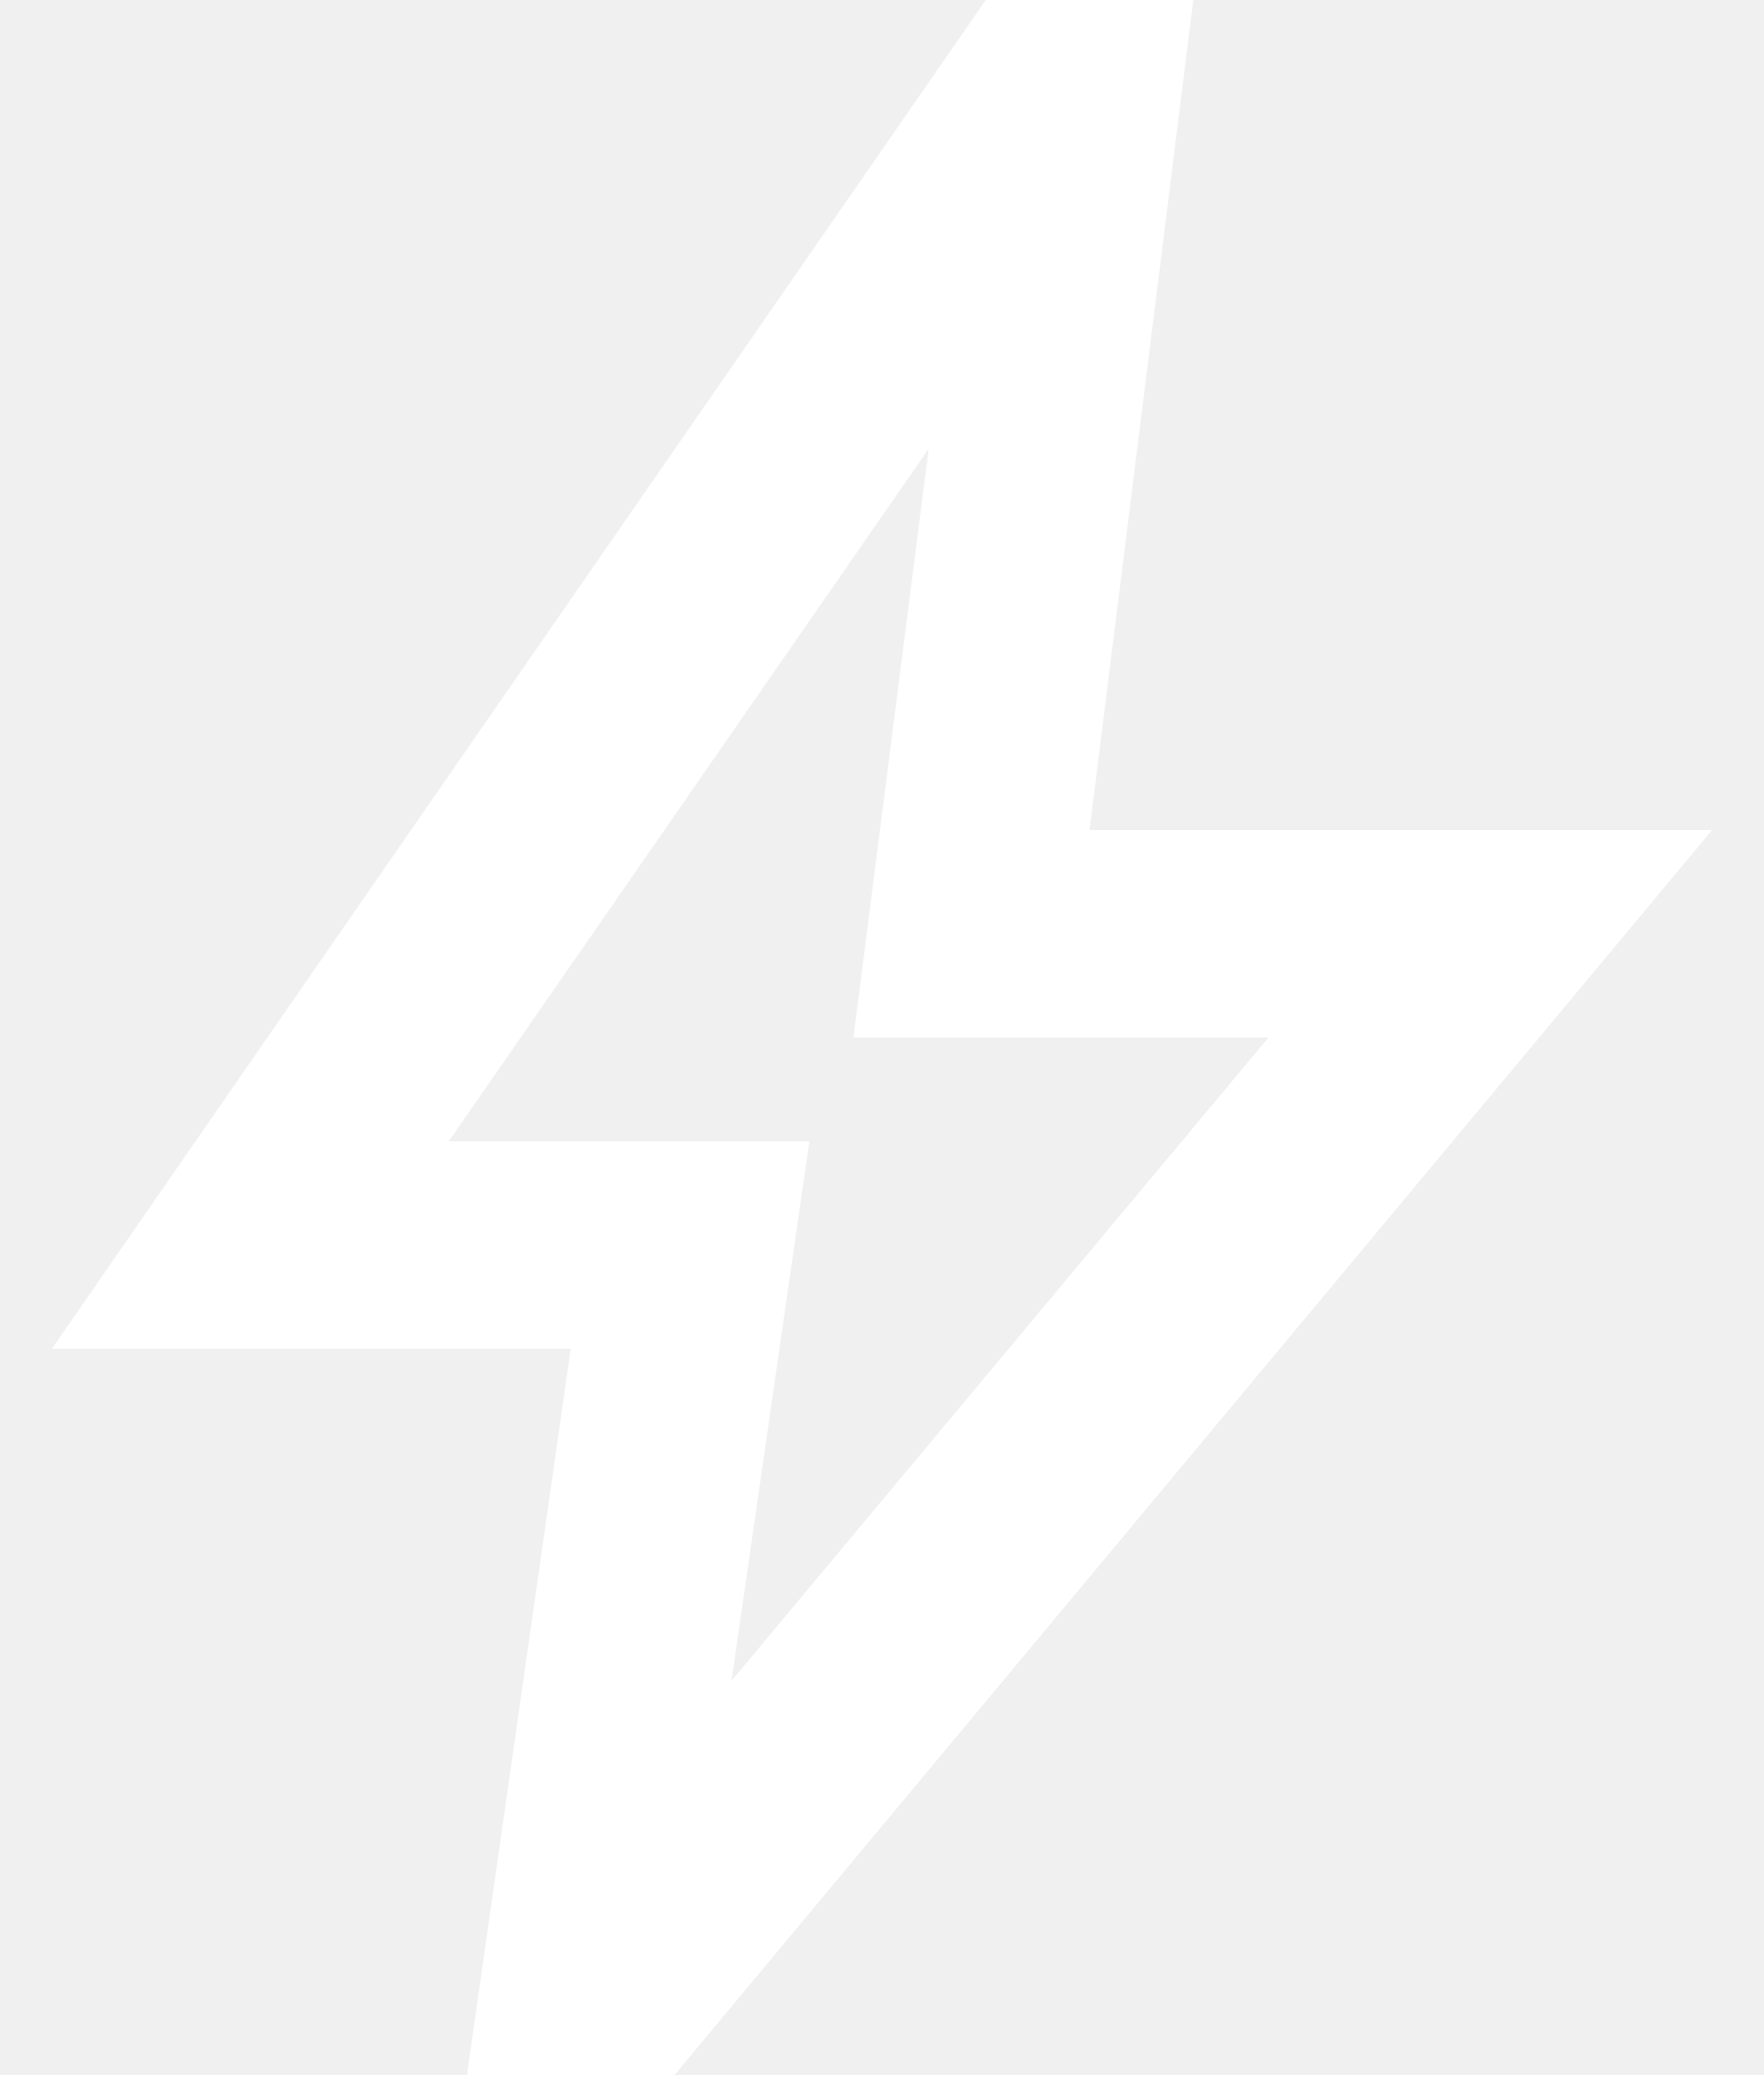
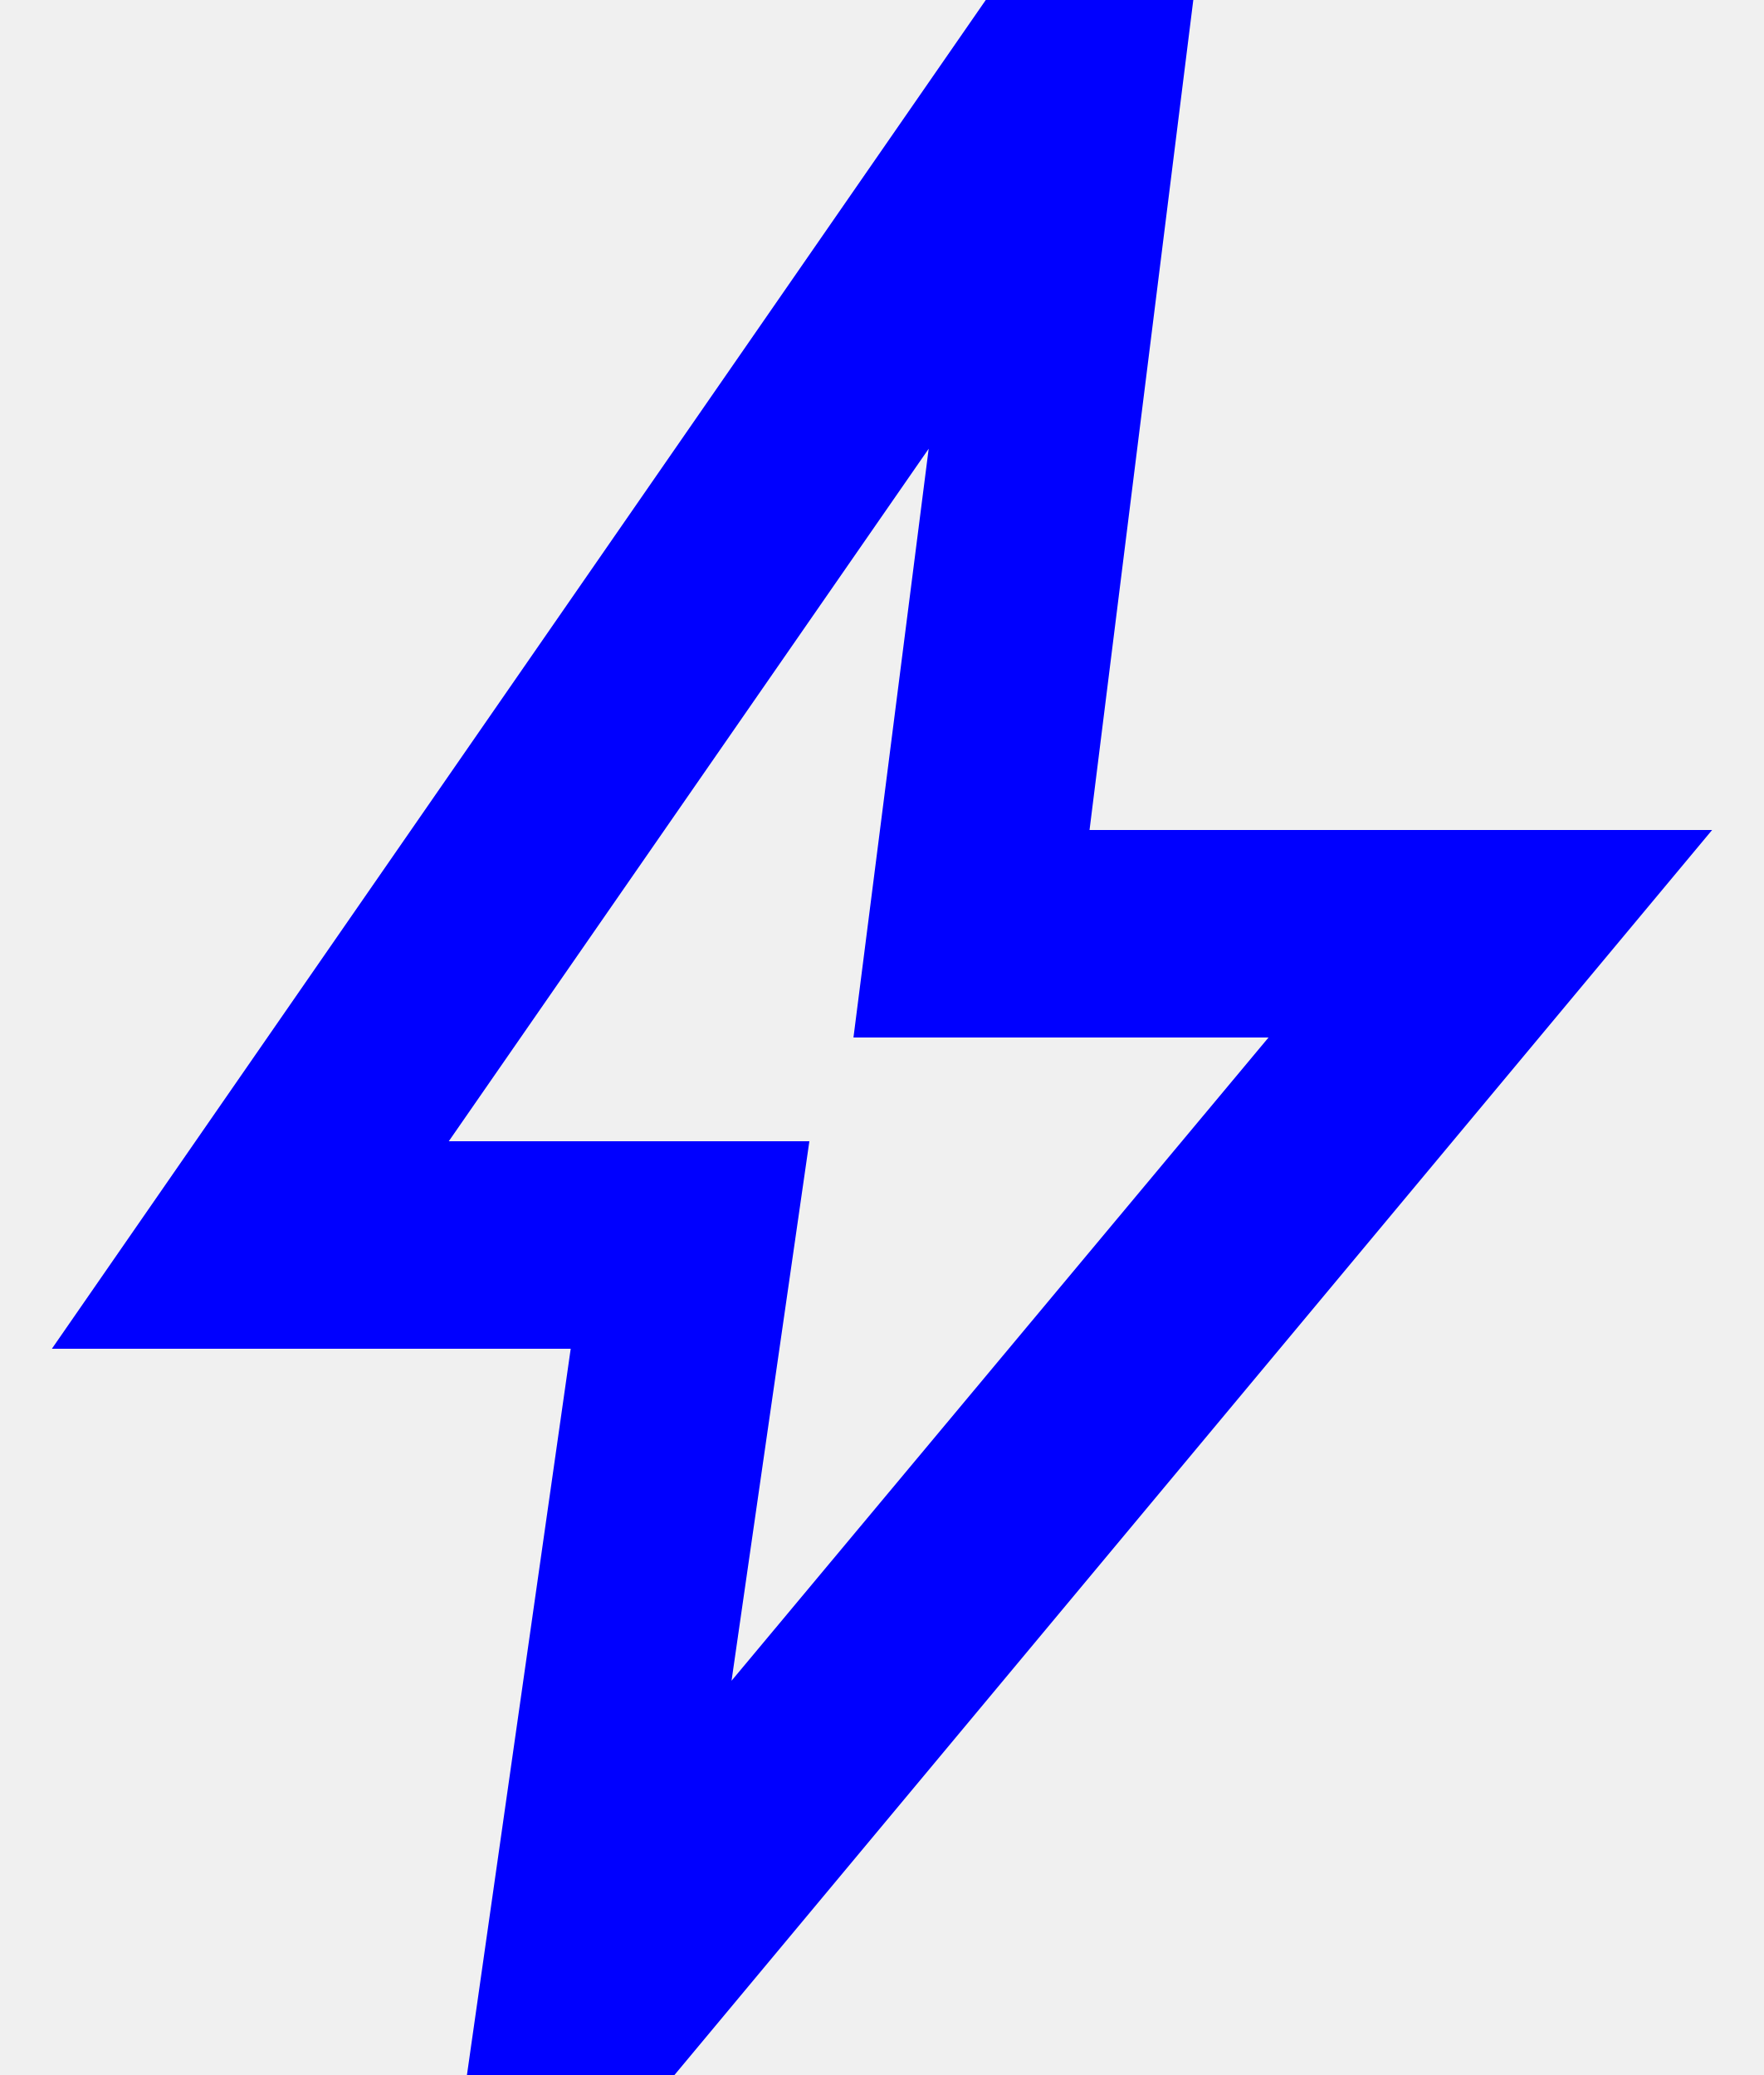
<svg xmlns="http://www.w3.org/2000/svg" width="17" height="20" viewBox="0 0 17 20" fill="none">
-   <path d="M7.05 16.2L12.225 10H8.225L8.95 4.325L4.325 11H7.8L7.05 16.2ZM4.5 20L5.5 13H0.5L9.5 0H11.5L10.5 8H16.5L6.5 20H4.5Z" fill="white" />
+   <path d="M7.05 16.2L12.225 10H8.225L8.95 4.325L4.325 11H7.8L7.05 16.2ZM4.5 20L5.5 13H0.5L9.5 0H11.5L10.5 8H16.5L6.5 20H4.5Z" fill="blue" />
</svg>
